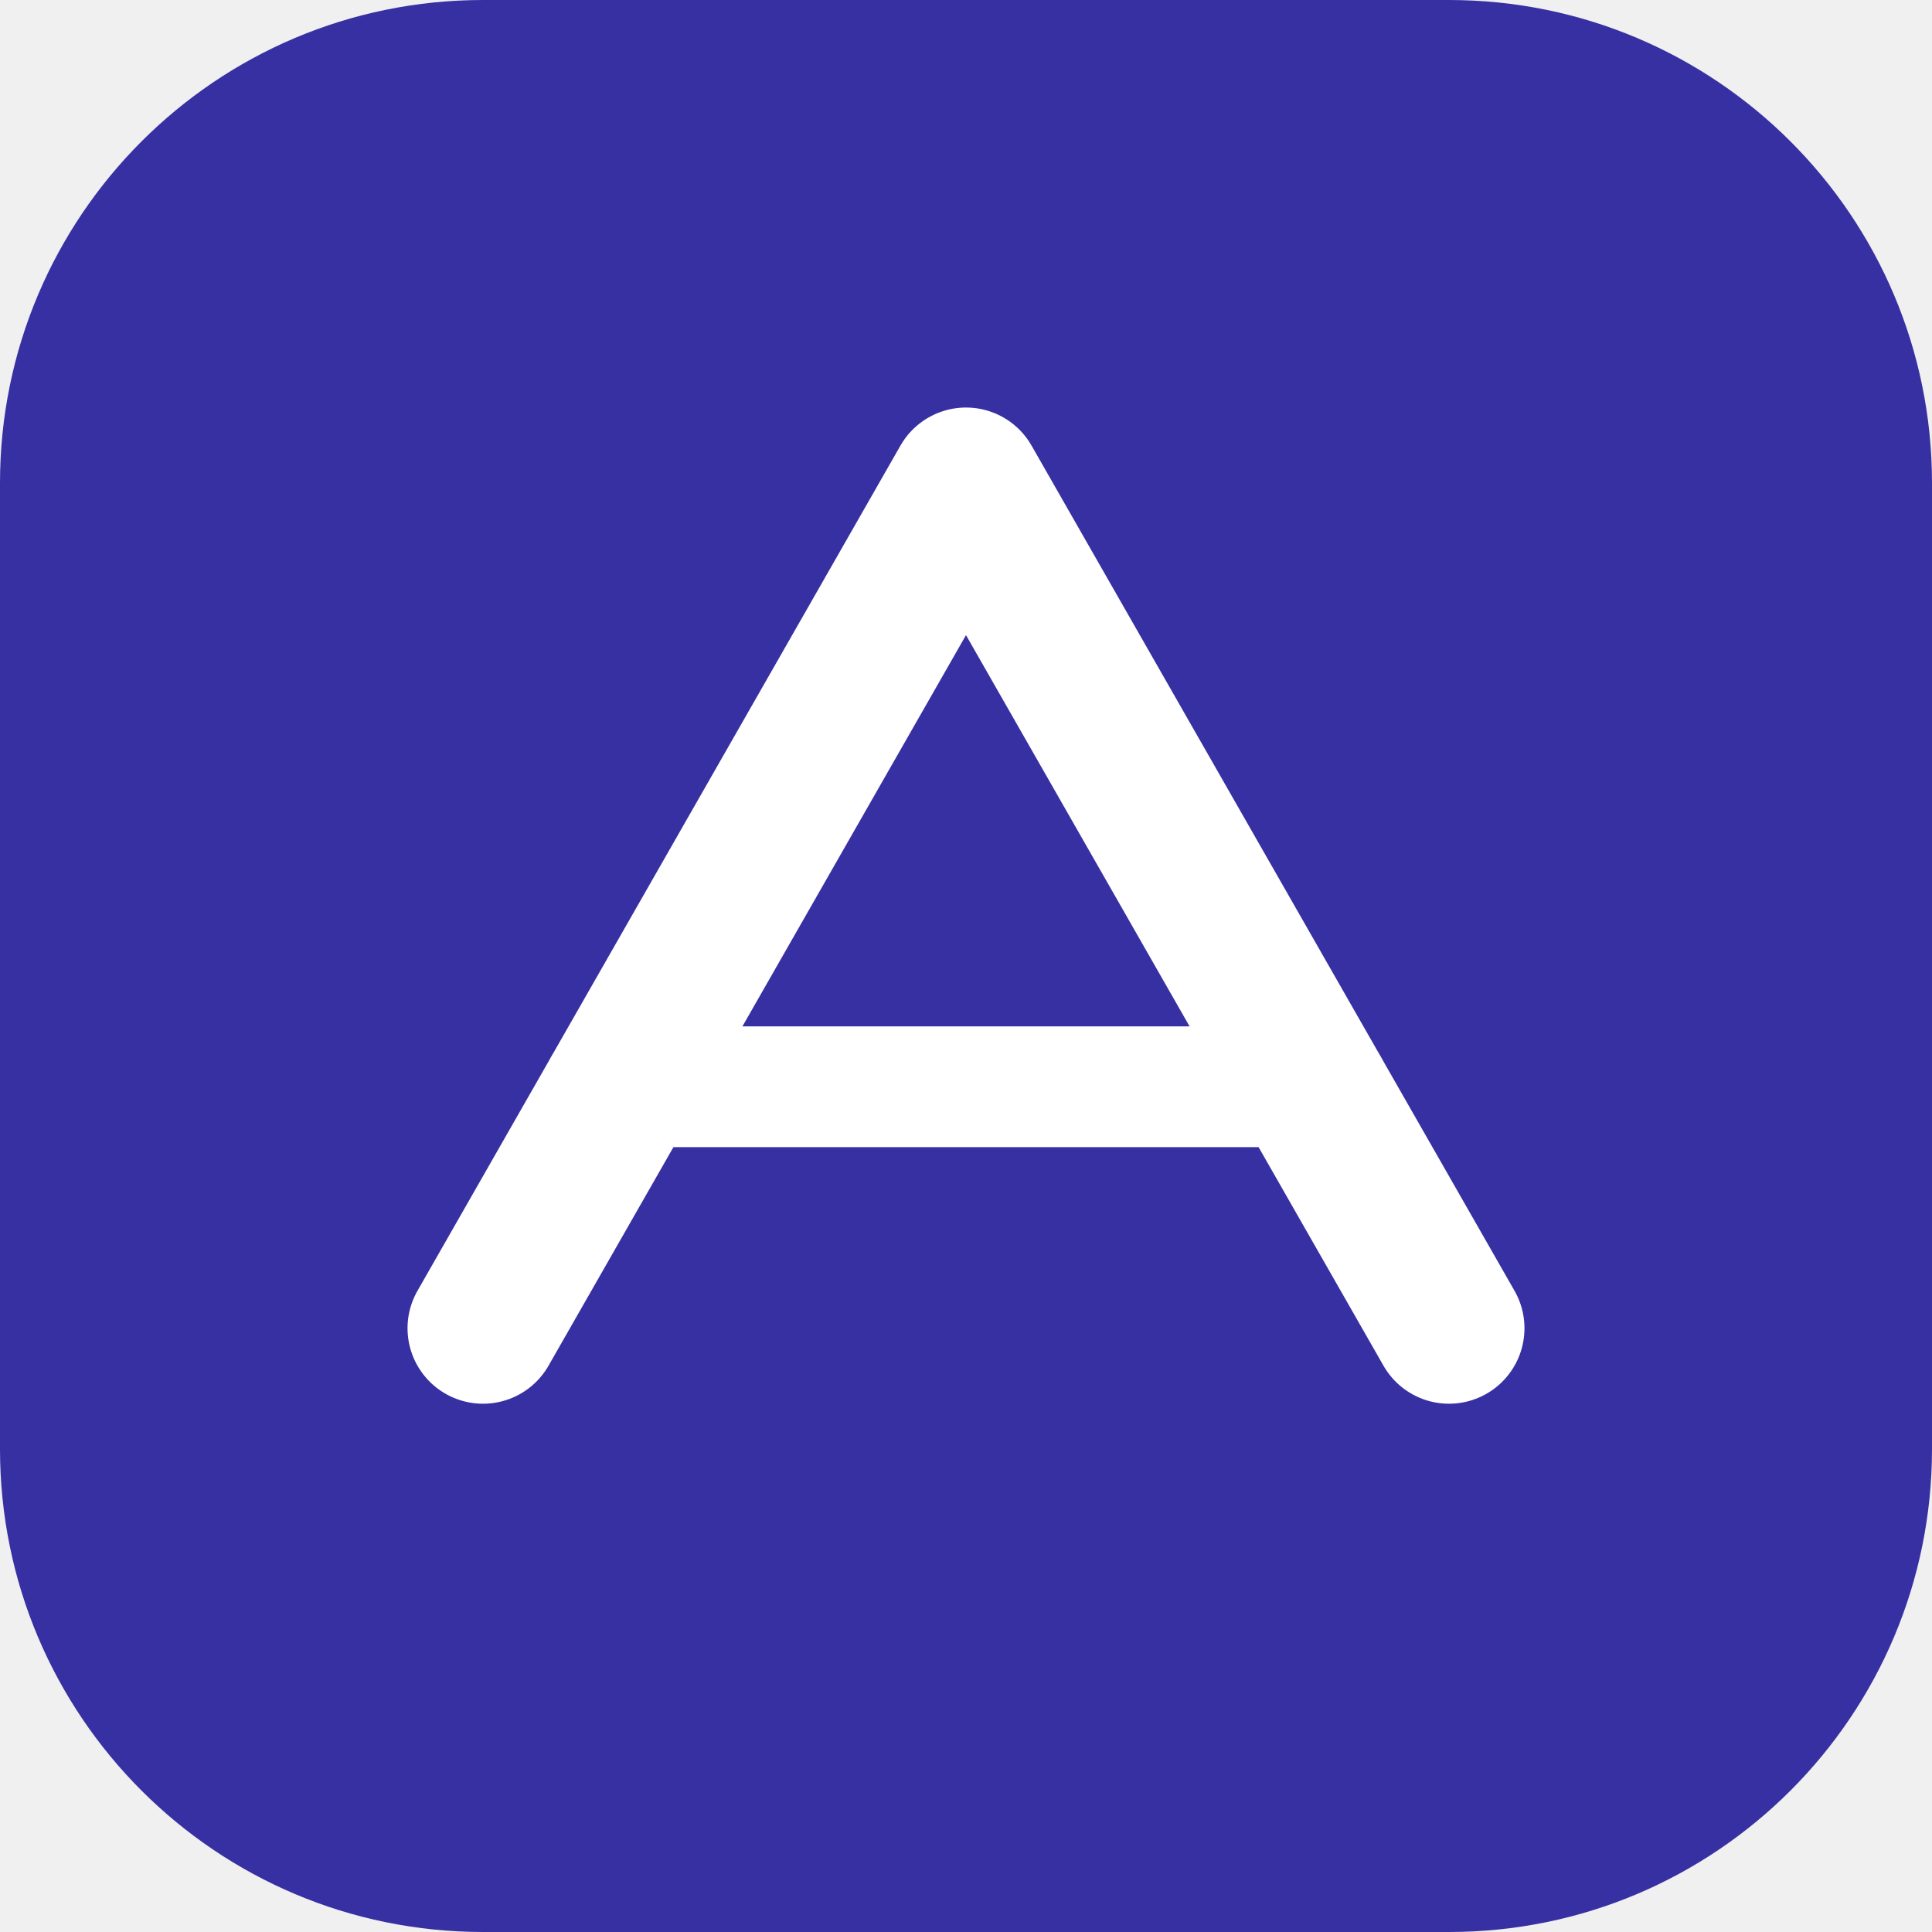
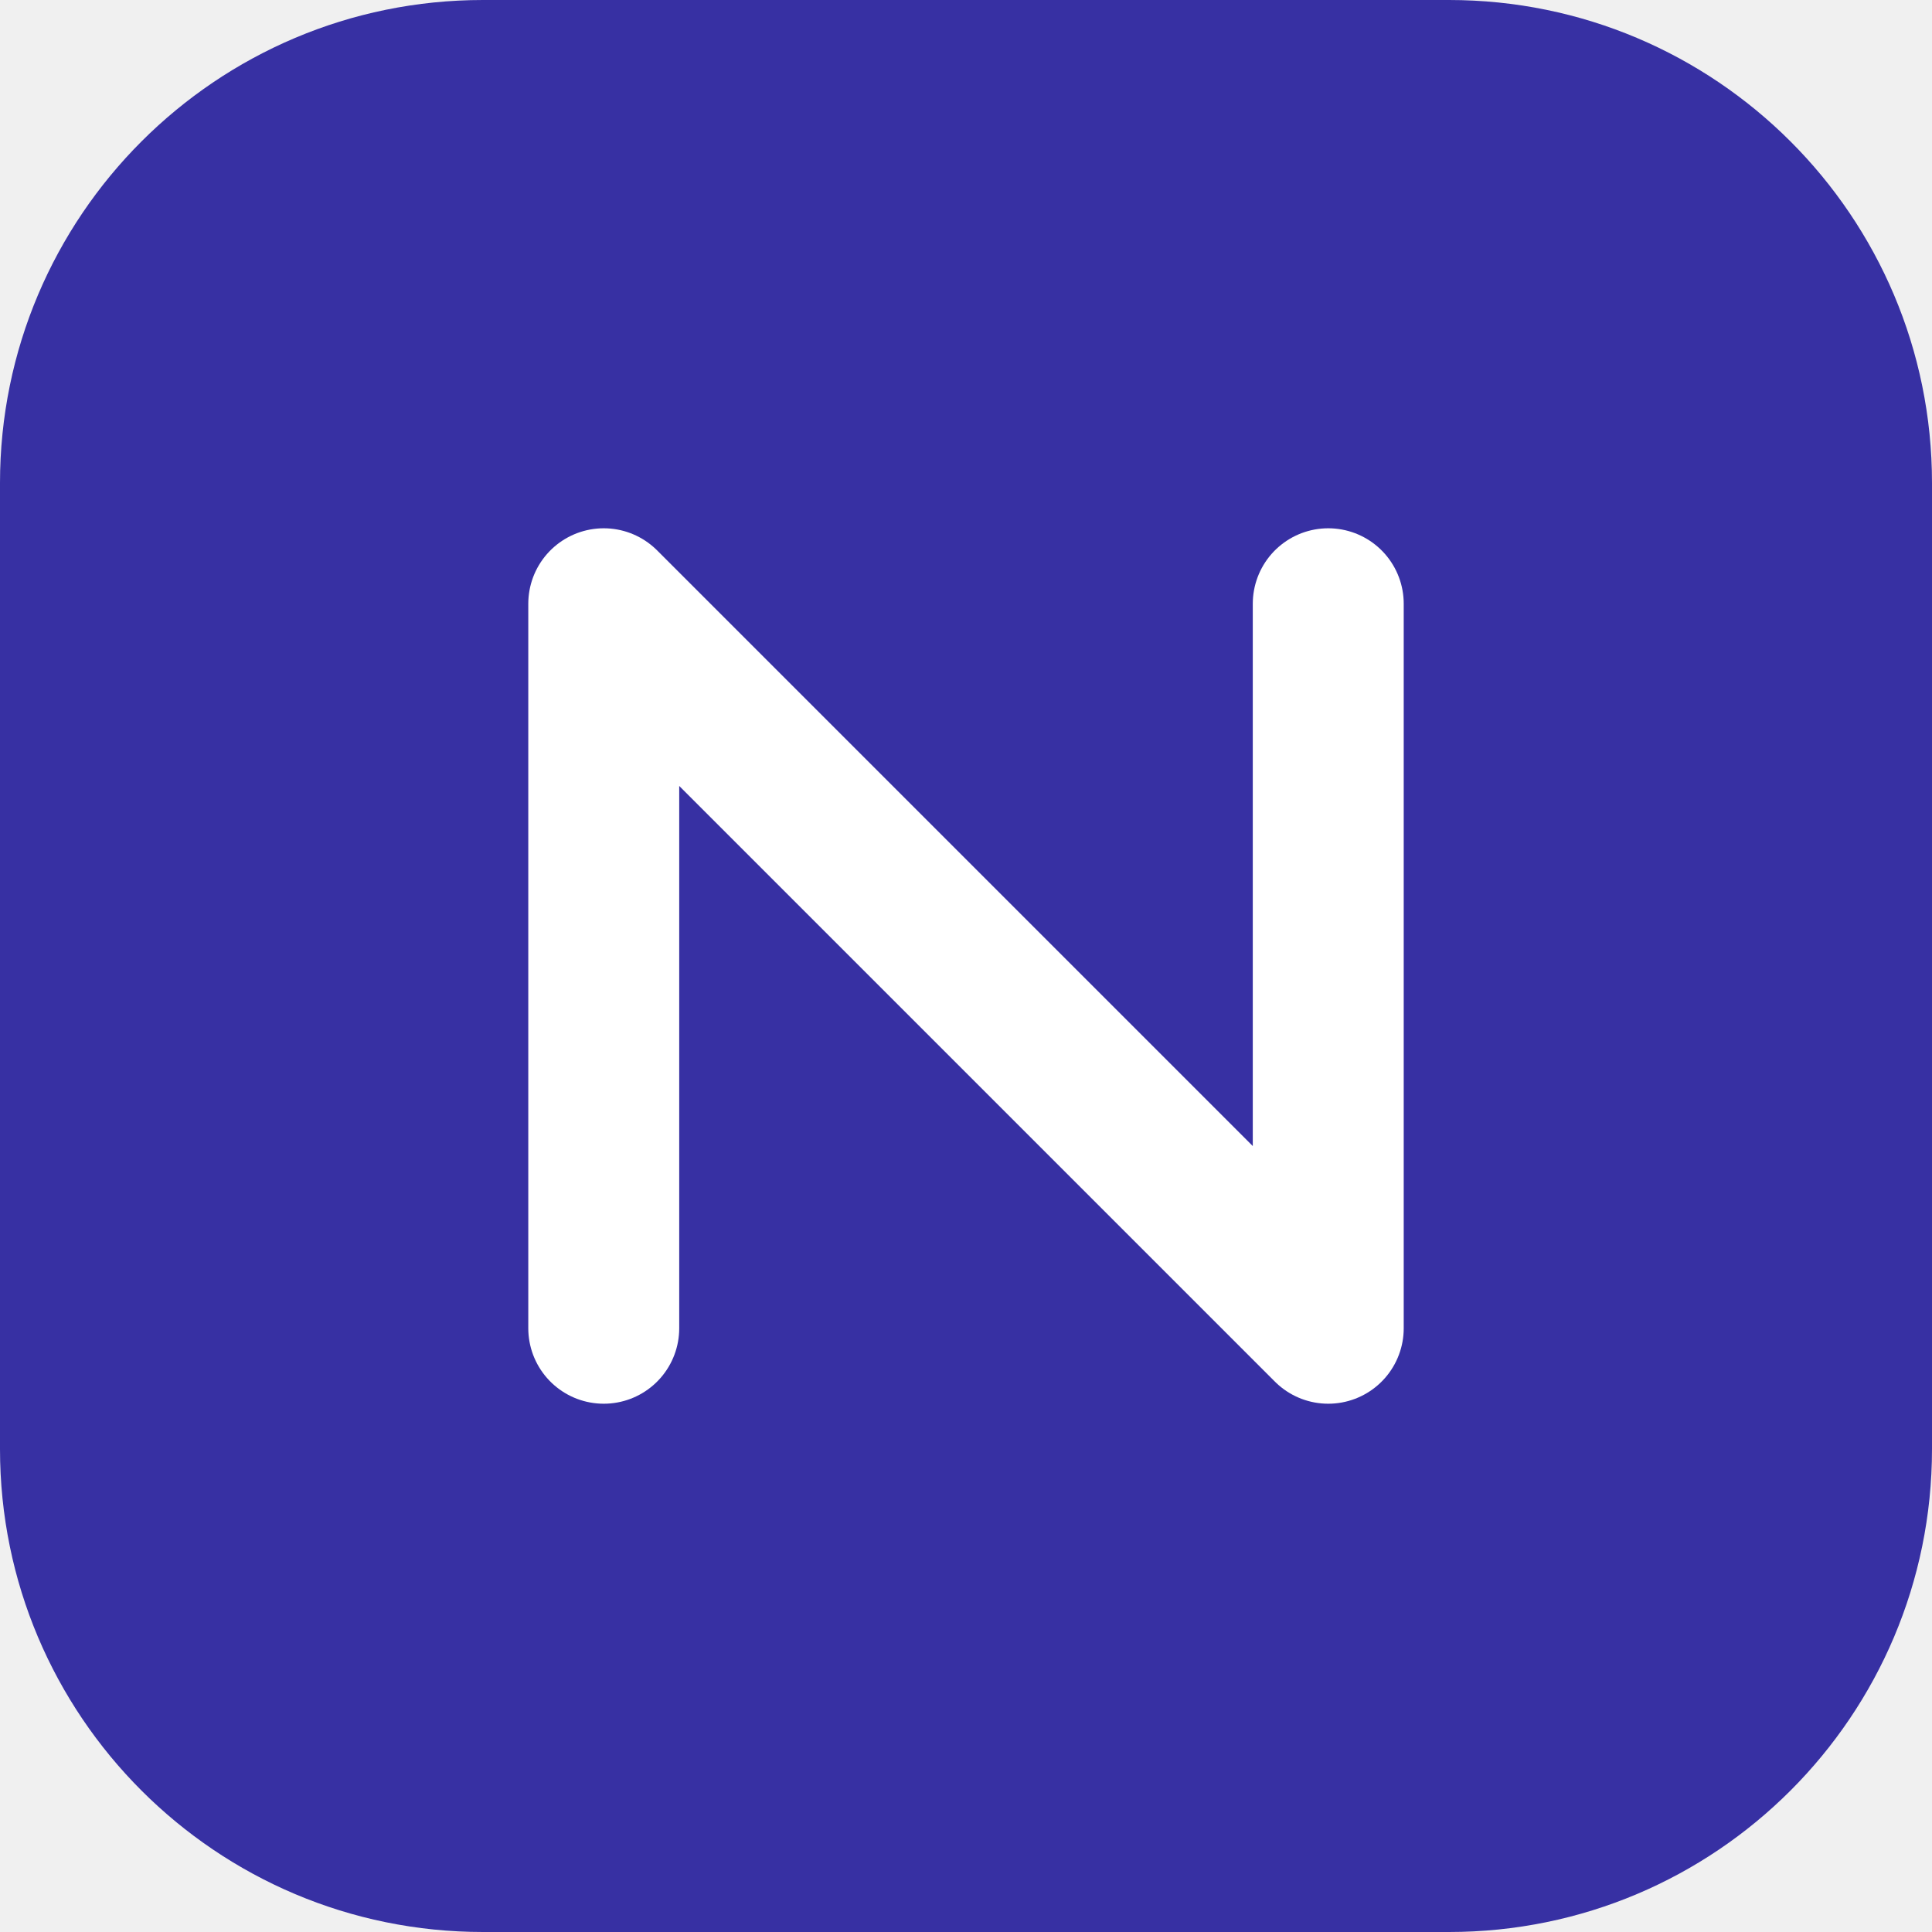
<svg xmlns="http://www.w3.org/2000/svg" viewBox="0 0 32 32" fill="none">
  <rect width="32" height="32" rx="8" fill="#3730A3" />
-   <path d="M8 22 L16 8 L24 22" stroke="white" stroke-width="2.5" stroke-linecap="round" stroke-linejoin="round" />
-   <line x1="10" y1="18" x2="22" y2="18" stroke="white" stroke-width="2" stroke-linecap="round" />
+   <path d="M10 22 L10 10 L22 22 L22 10" stroke="white" stroke-width="2.5" stroke-linecap="round" stroke-linejoin="round" />
</svg>
